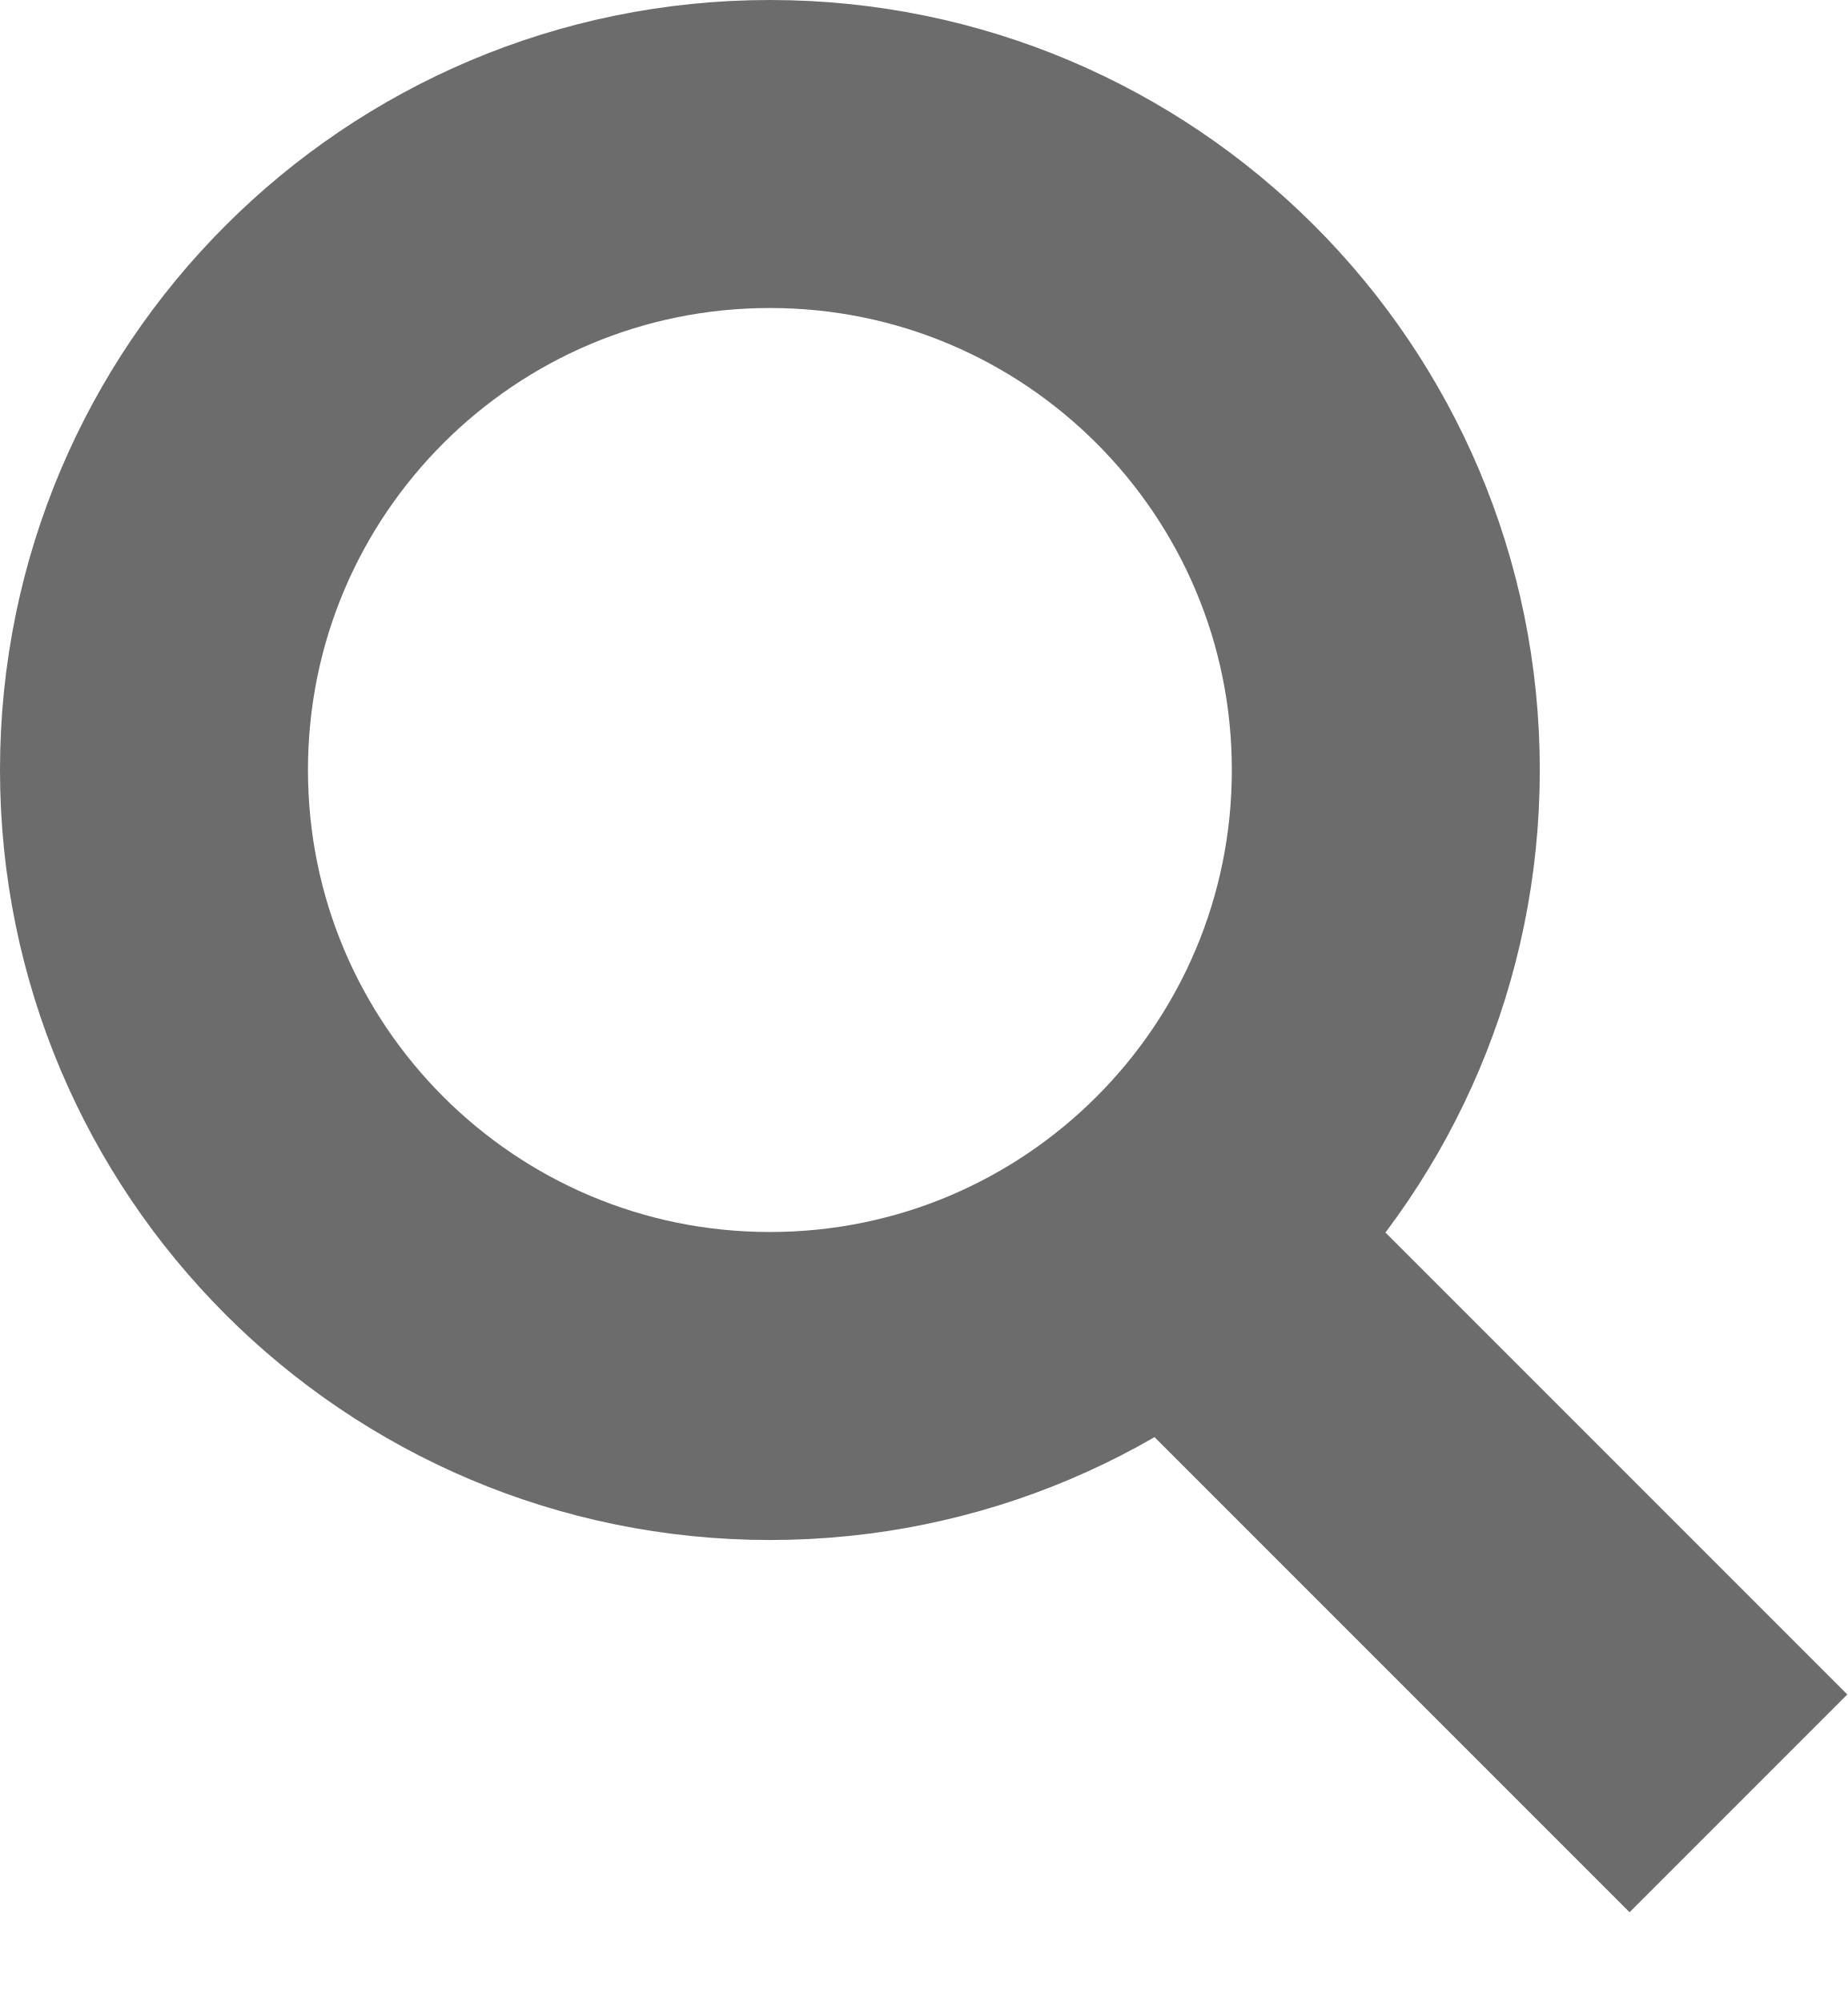
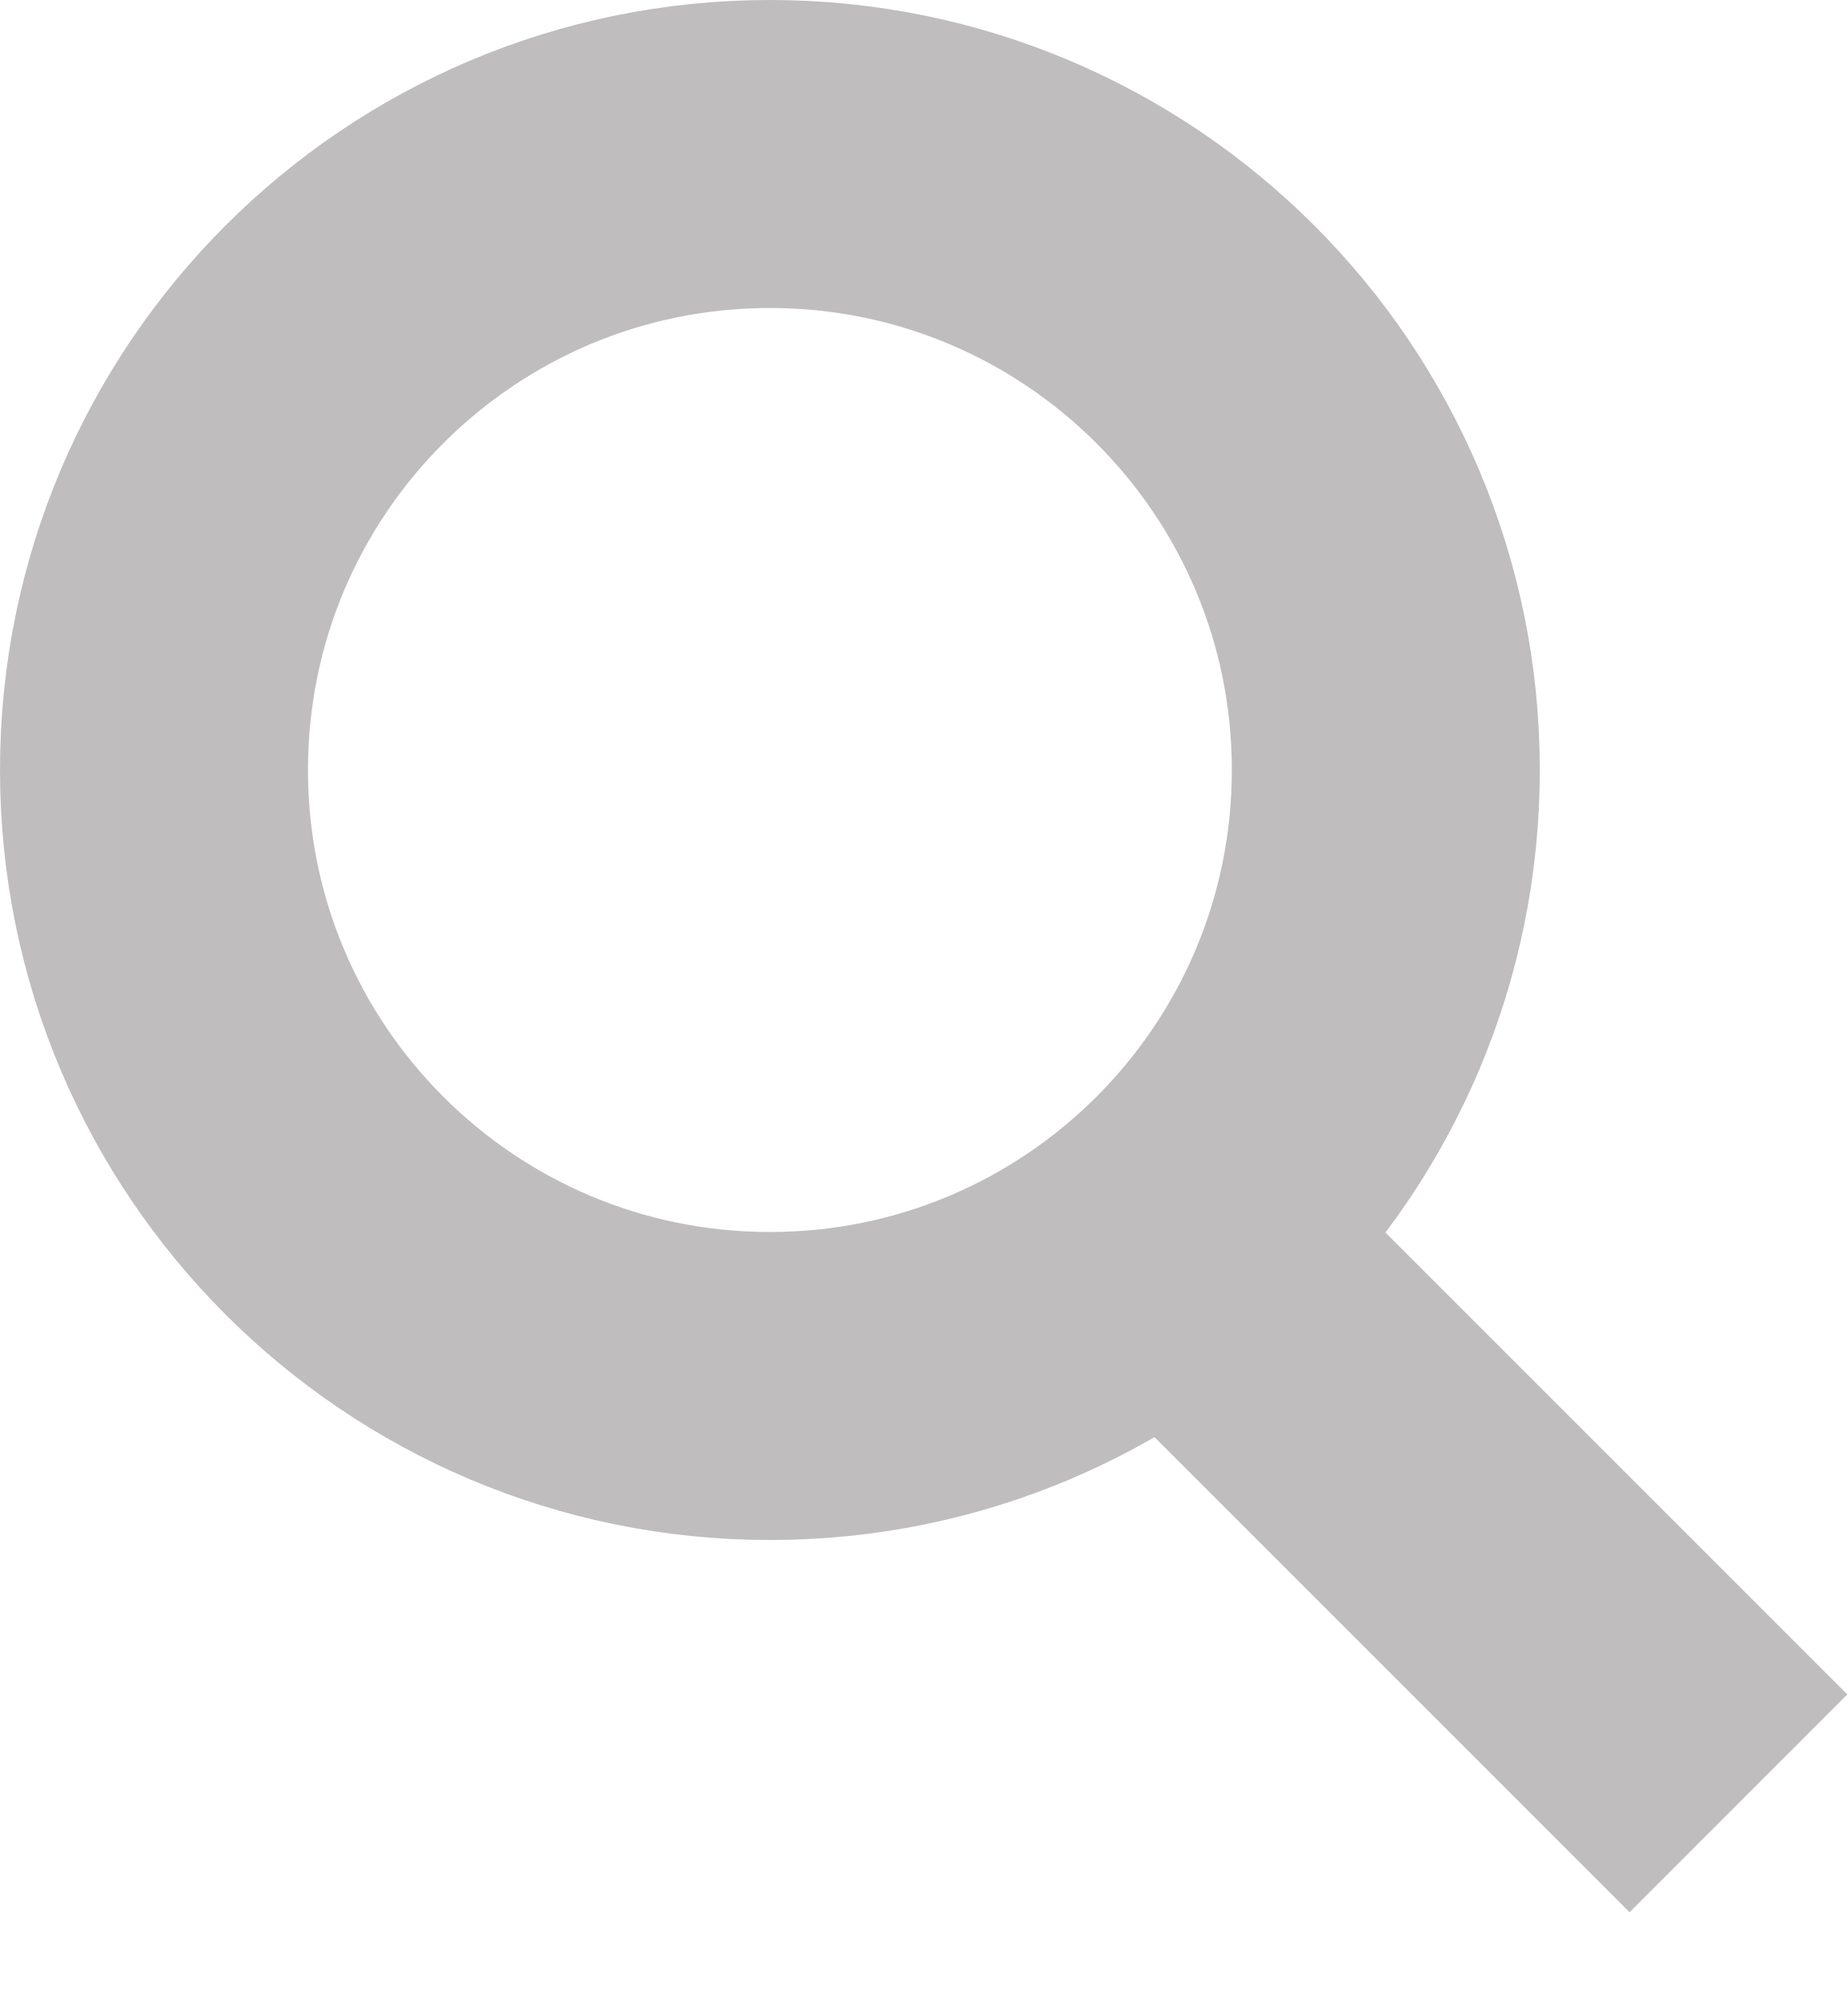
<svg xmlns="http://www.w3.org/2000/svg" width="12" height="13">
-   <g stroke-width="2" stroke="#6c6c6c" fill="none">
+   <g stroke-width="2" stroke="#bfbdbd" fill="none">
    <path d="M11.29 11.71l-4-4" />
    <circle cx="5" cy="5" r="4" />
  </g>
</svg>
